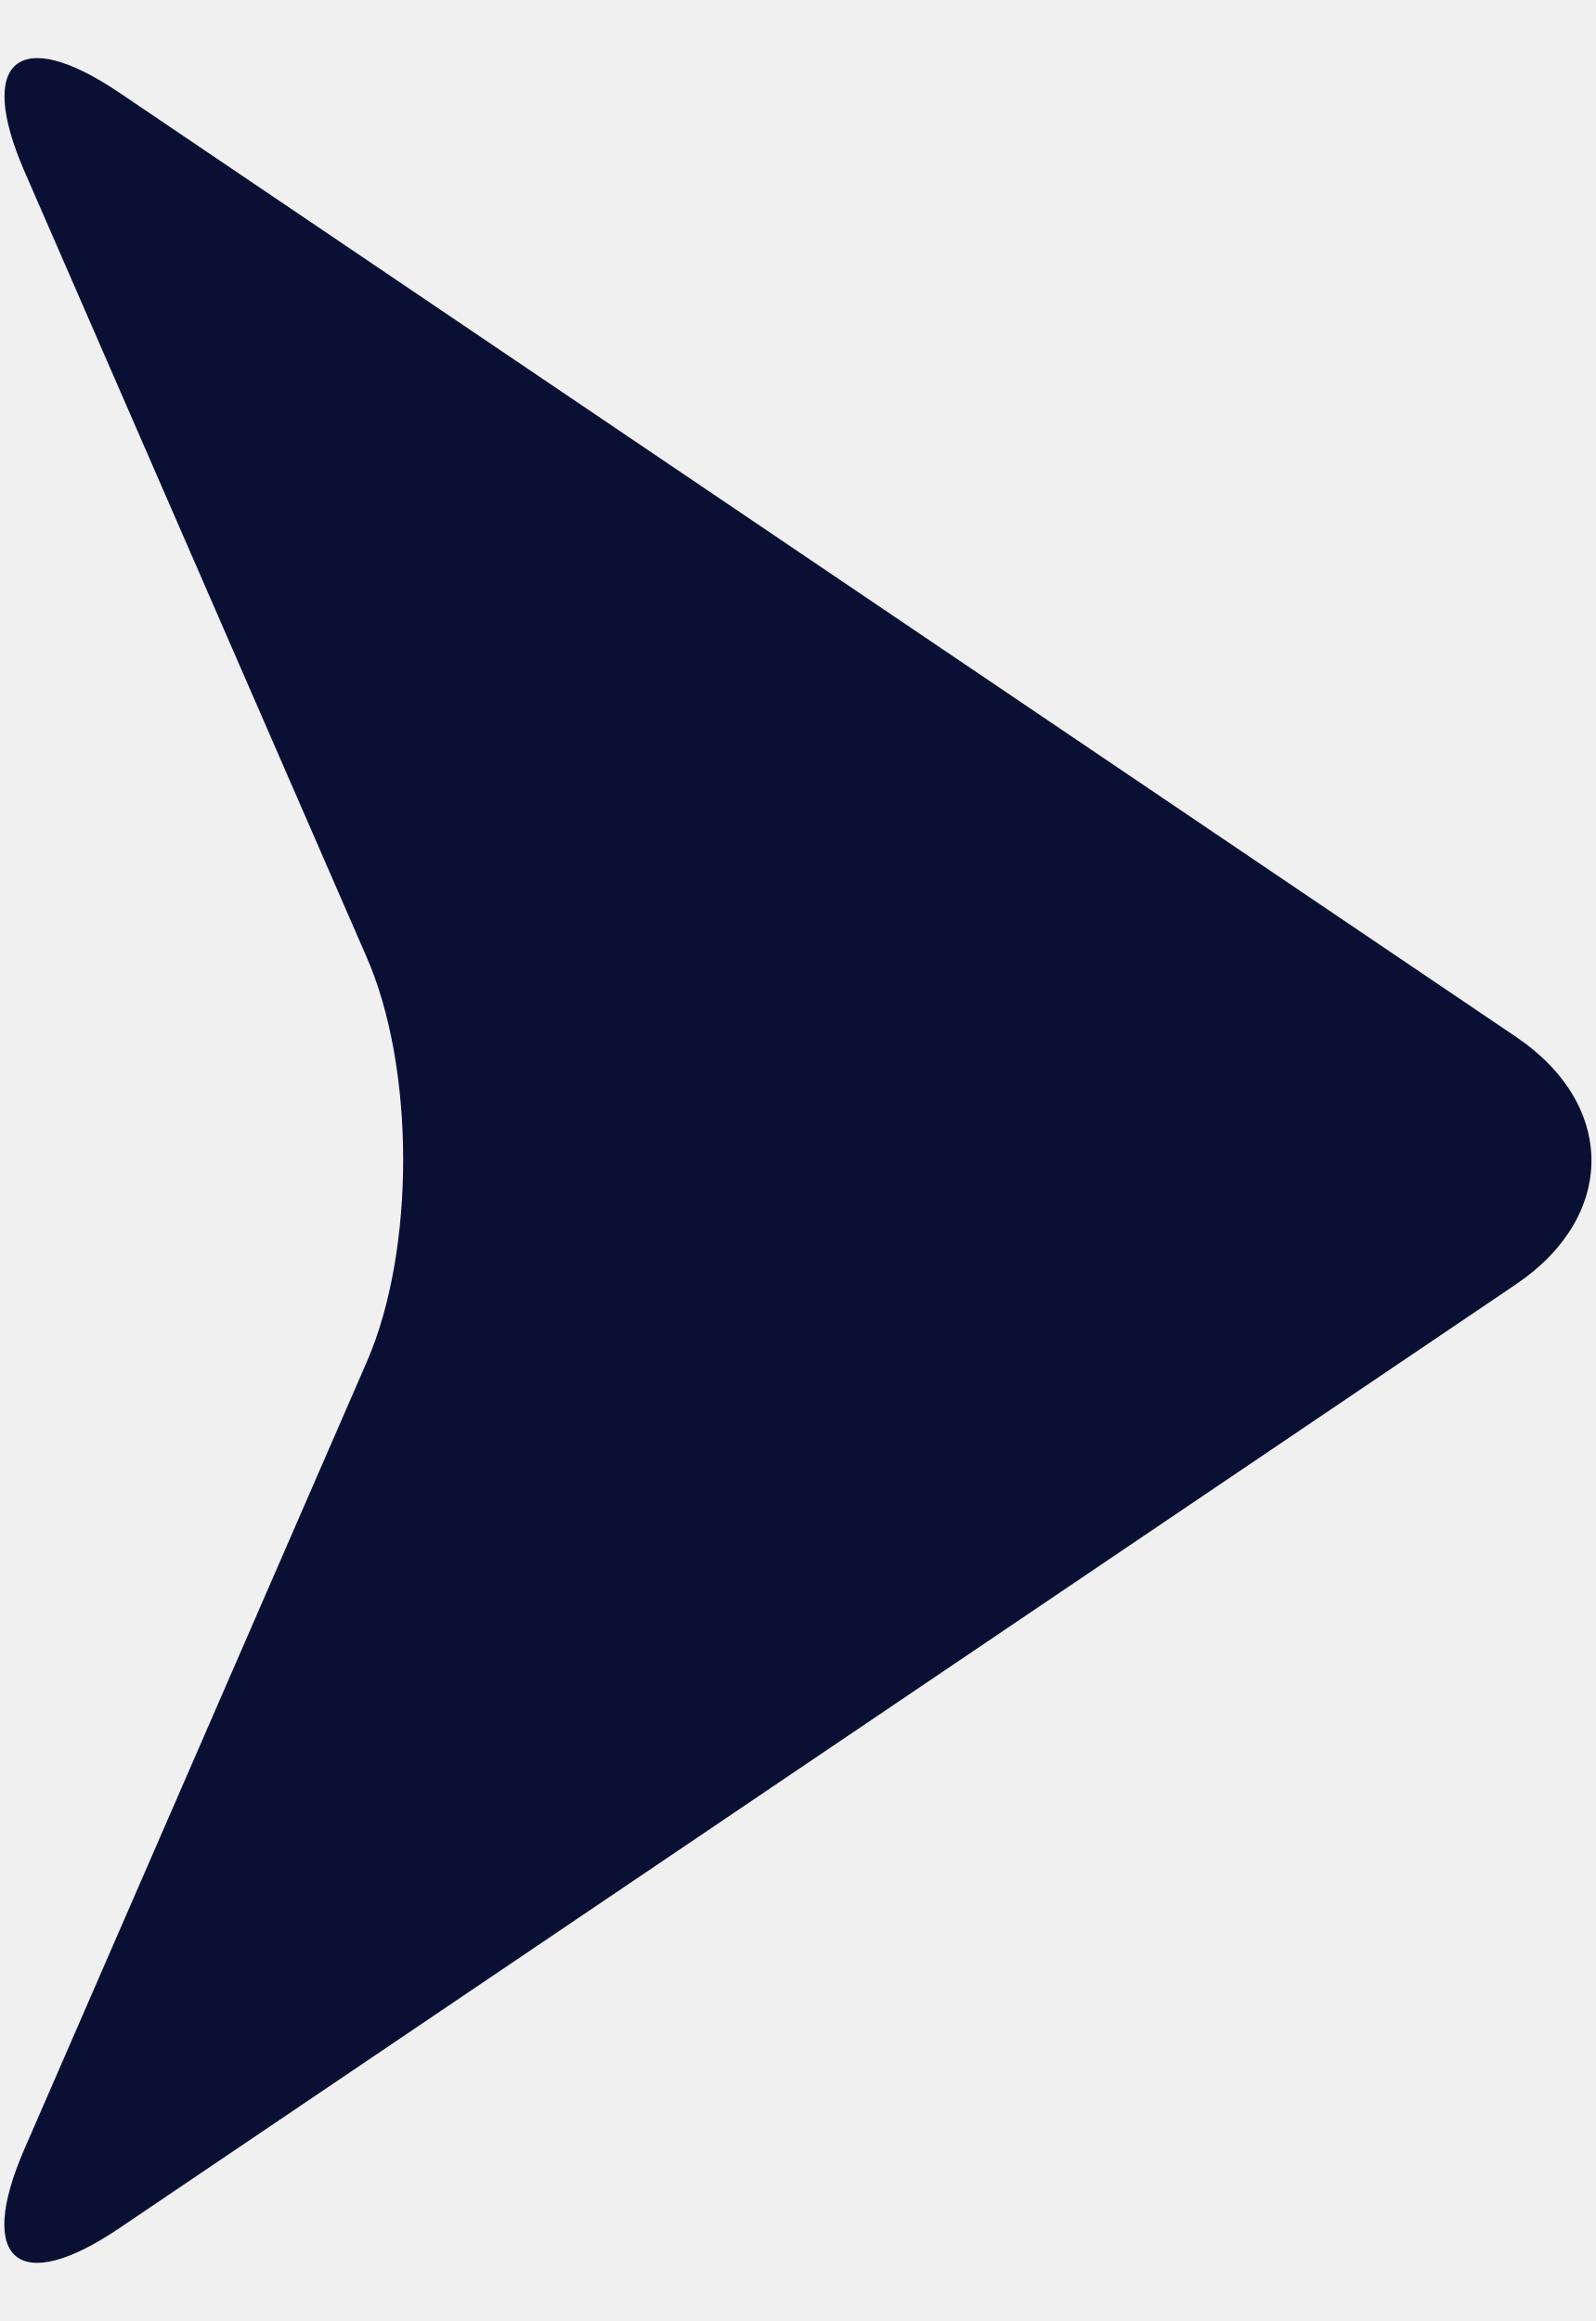
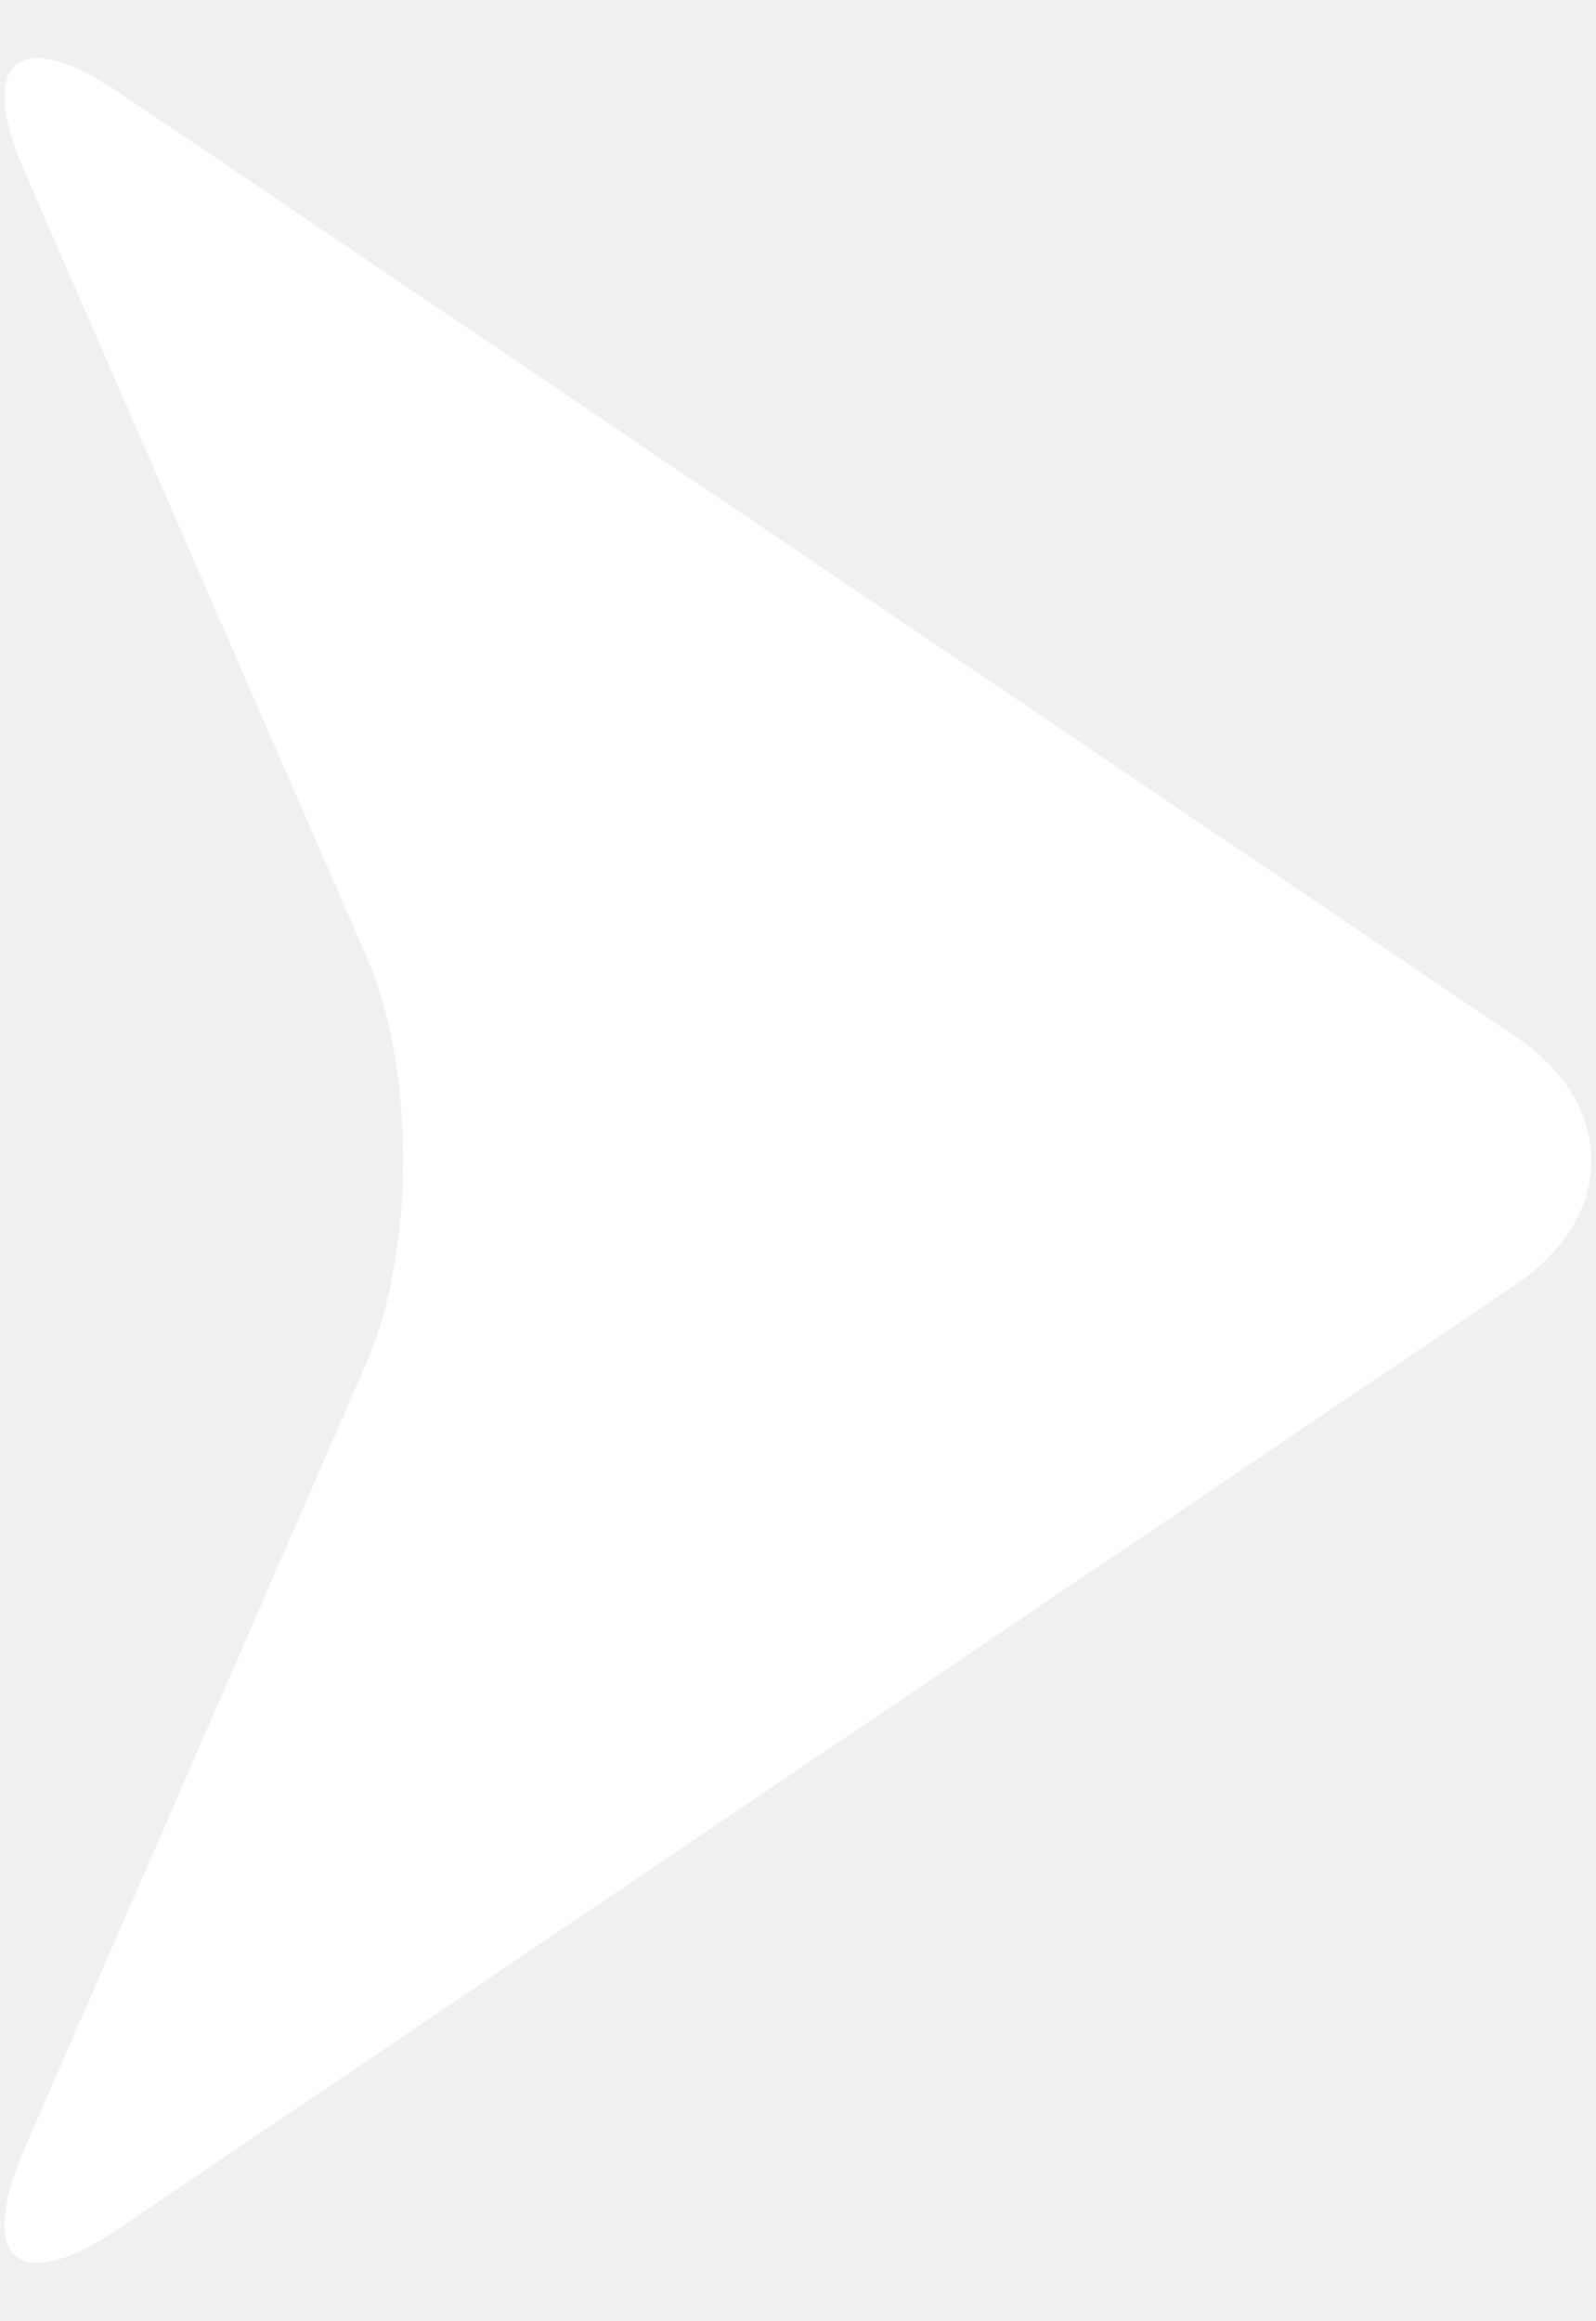
<svg xmlns="http://www.w3.org/2000/svg" width="22px" height="32px" viewBox="0 0 22 32" version="1.1">
  <g id="Symbols" stroke="none" stroke-width="1" fill="none" fill-rule="evenodd">
-     <g id="icon/chevron" transform="translate(-14, -9)" fill="#091033">
+     <g id="icon/chevron" transform="translate(-14, -9)" fill="#ffffff">
      <path d="M34.9,23.295 L15.644,10.277 C14.257,9.34 13.67,9.83 14.338,11.364 L19.052,22.19 C19.726,23.725 19.726,26.238 19.058,27.774 L14.334,38.635 C13.668,40.17 14.257,40.66 15.644,39.721 L34.9,26.707 C36.287,25.768 36.287,24.232 34.9,23.295" id="Fill-2" />
    </g>
  </g>
</svg>
